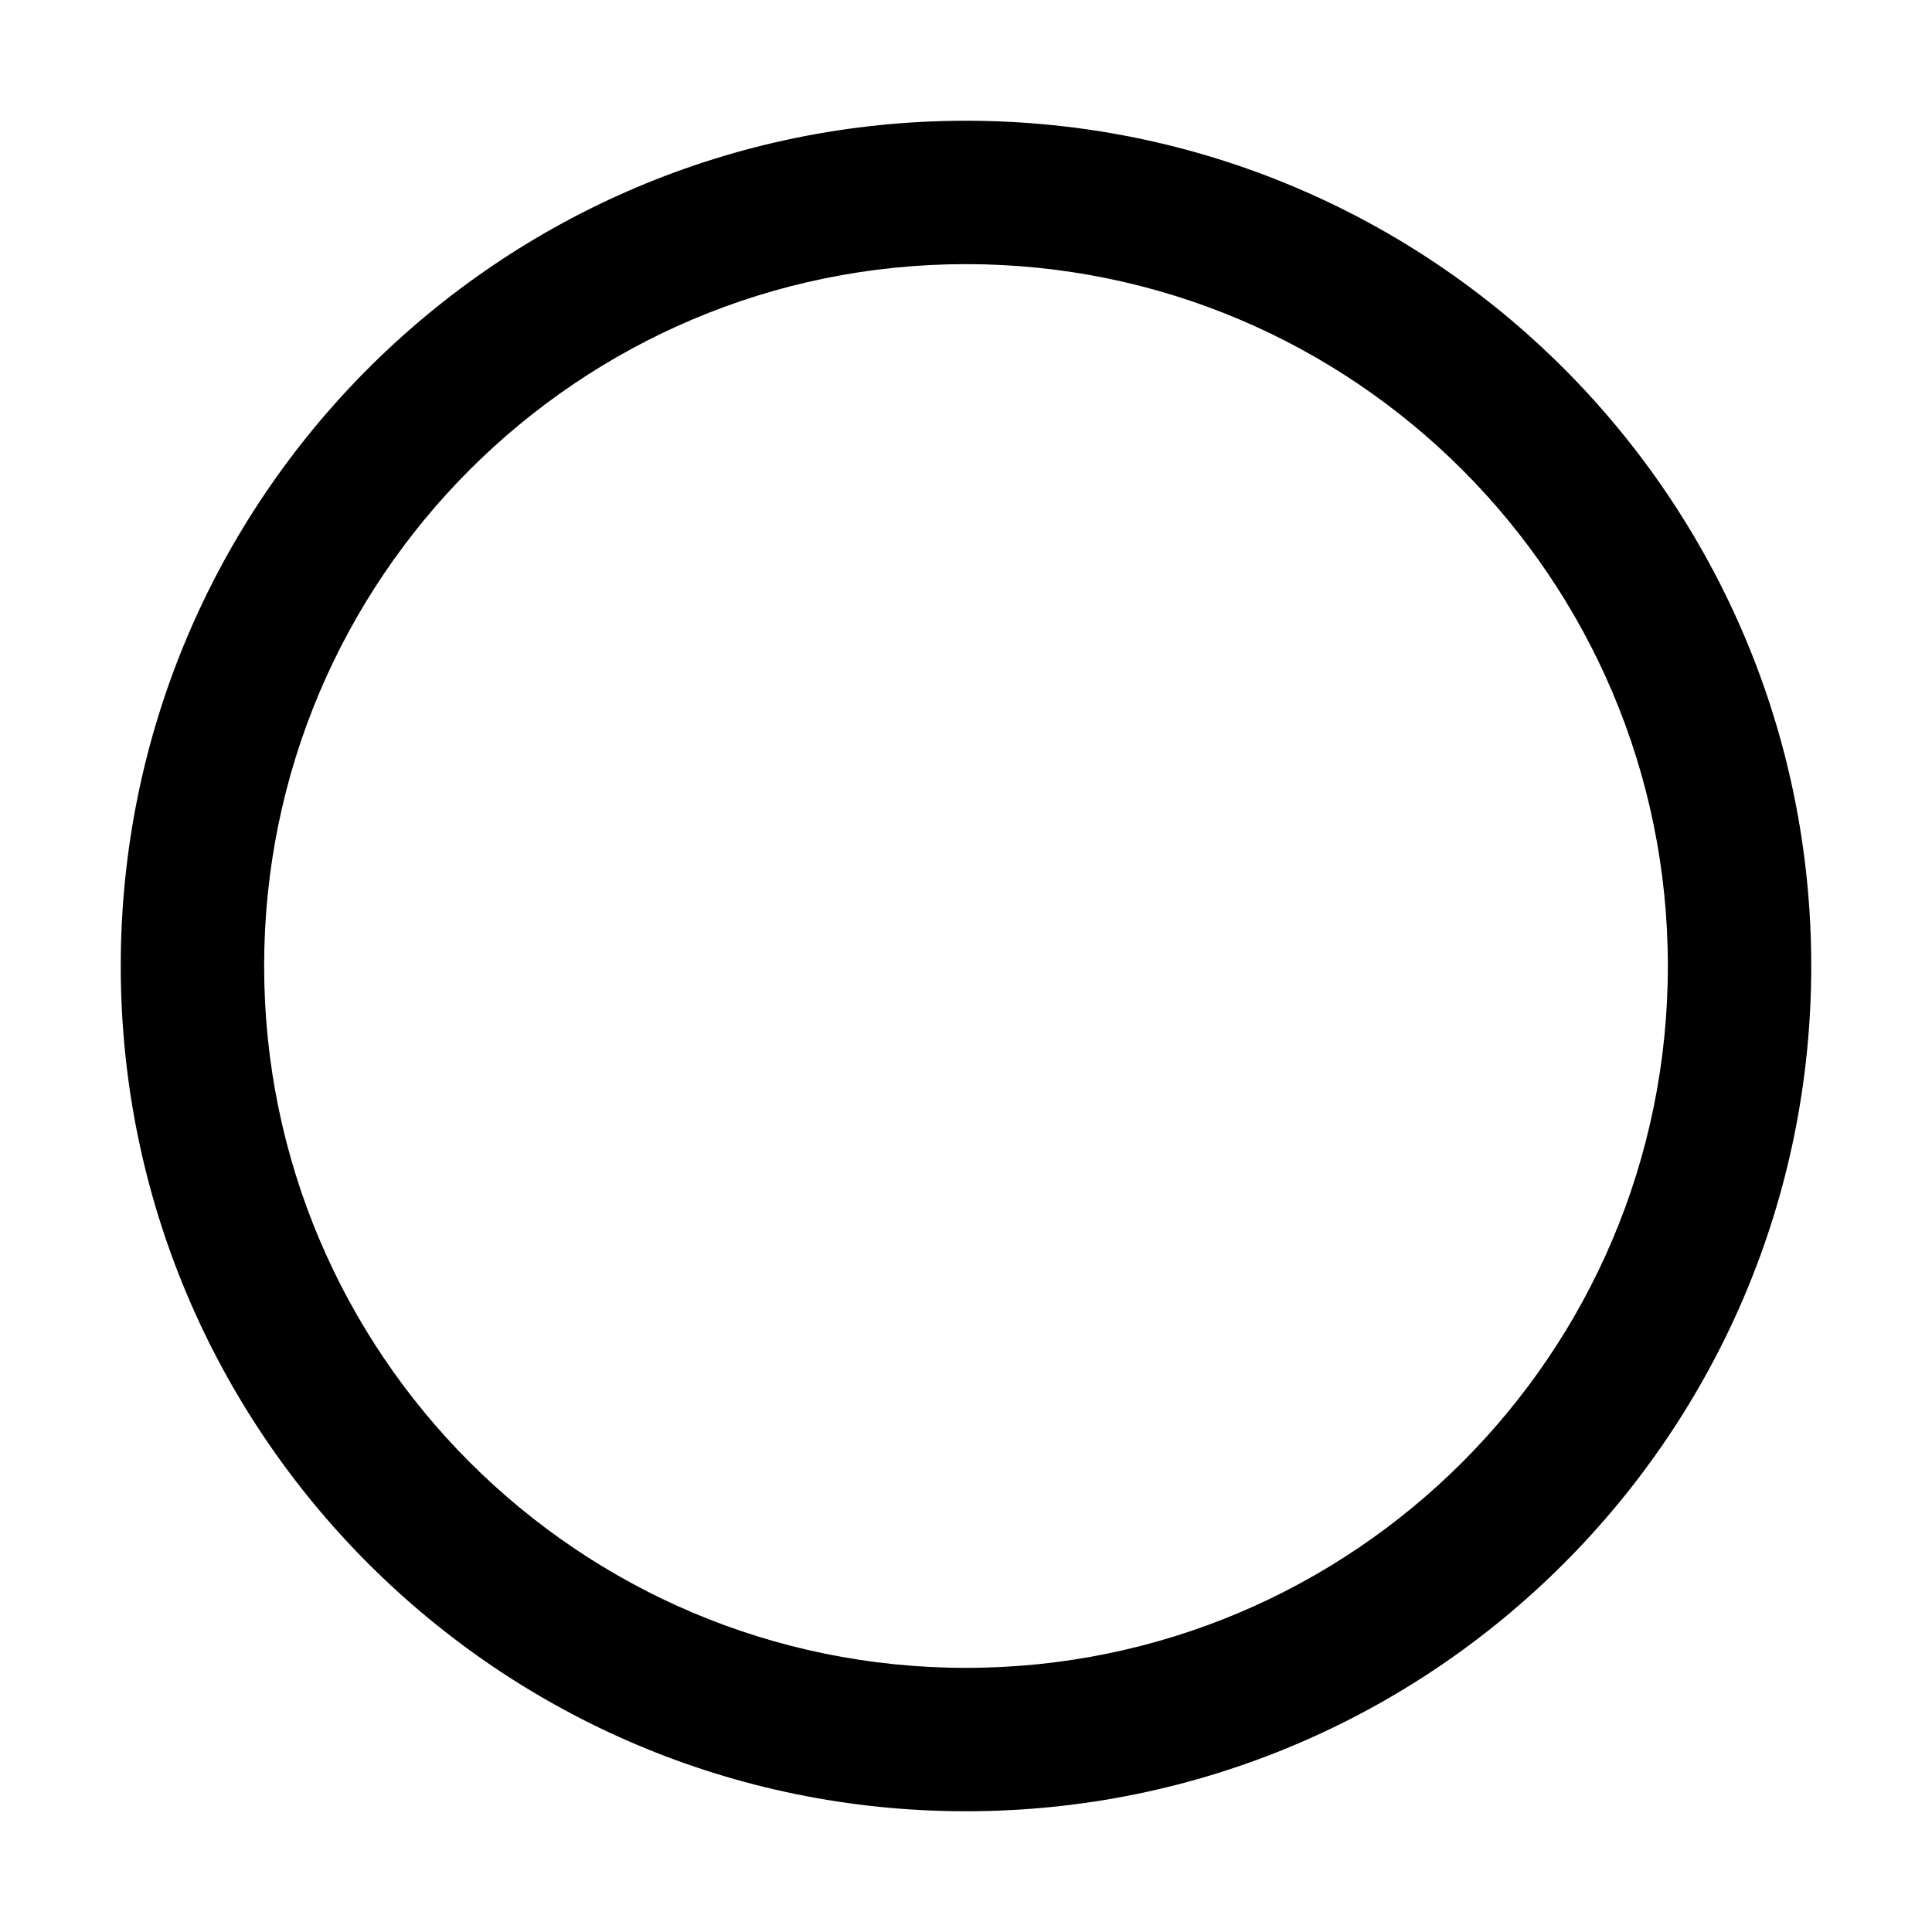
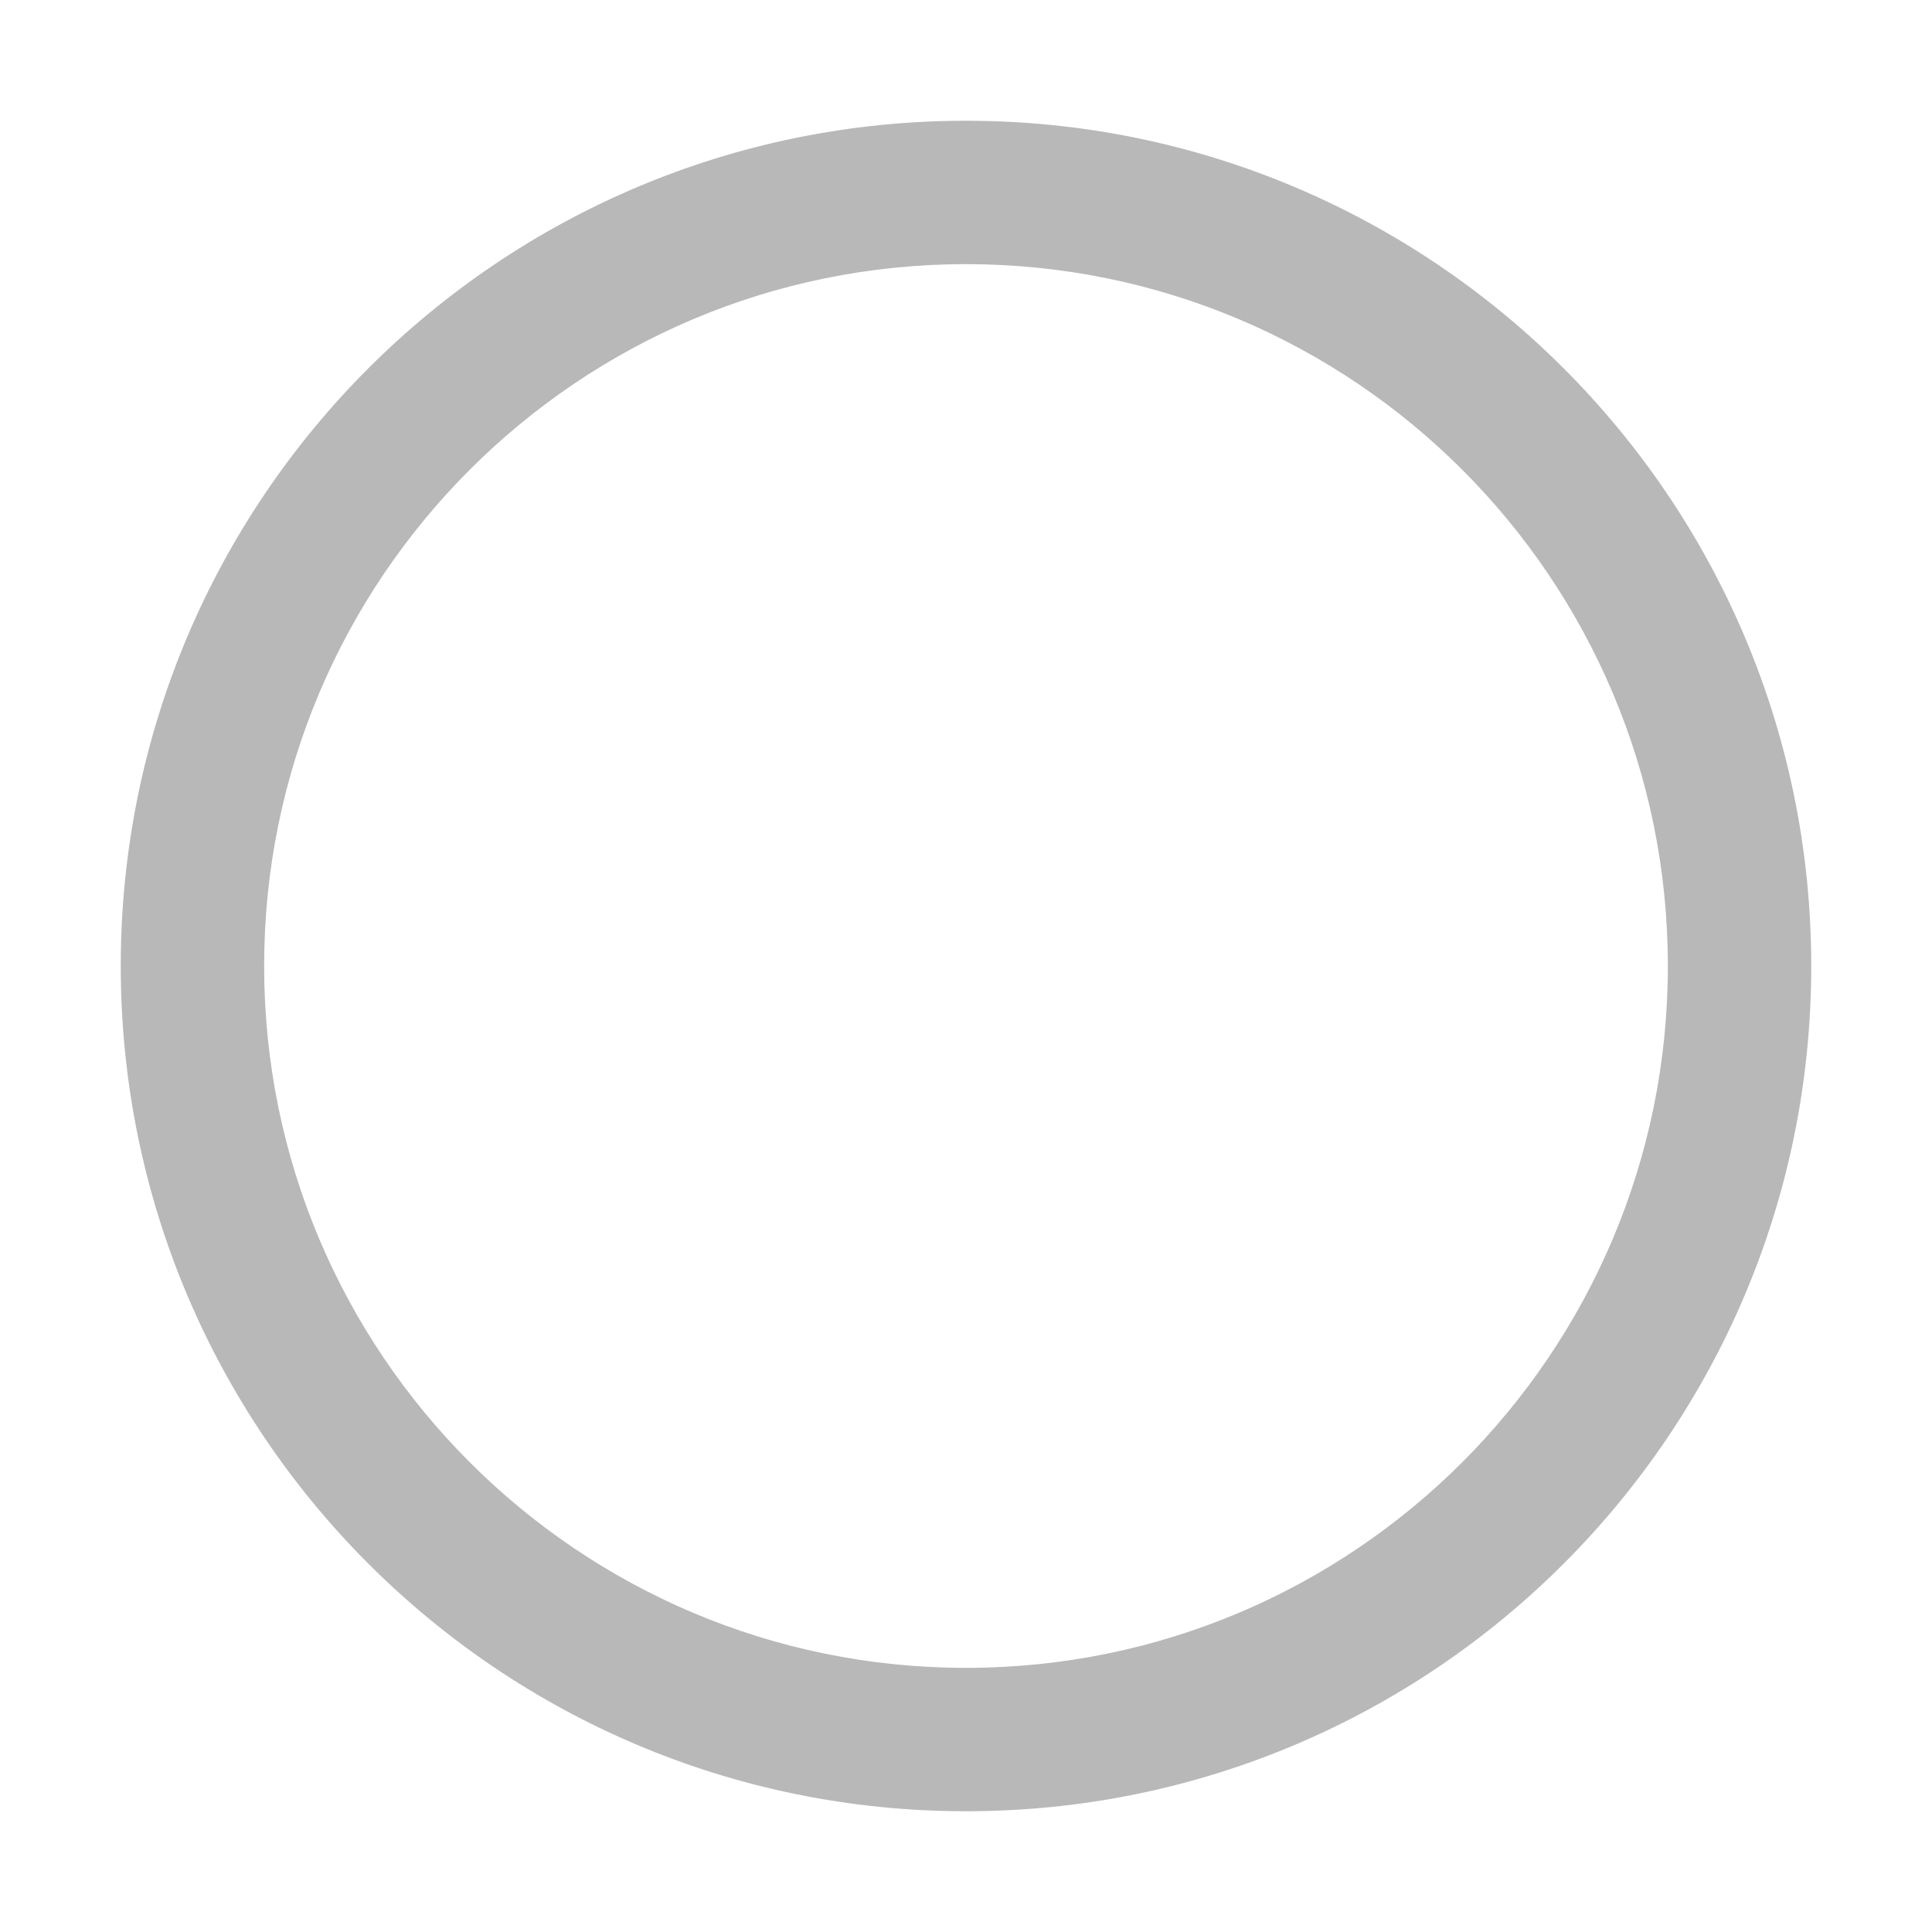
- <svg xmlns="http://www.w3.org/2000/svg" t="1747137760623" class="icon" viewBox="0 0 1024 1024" version="1.1" p-id="1774" width="200" height="200">
+ <svg xmlns="http://www.w3.org/2000/svg" t="1747137760623" fill="#b8b8b8" viewBox="0 0 1024 1024" version="1.1" p-id="1774" width="200" height="200">
  <path d="M512 64C264.6 64 64 264.6 64 512s200.6 448 448 448 448-200.6 448-448S759.4 64 512 64z m0 820c-205.4 0-372-166.6-372-372s166.6-372 372-372 372 166.6 372 372-166.6 372-372 372z" p-id="1776" />
</svg>
